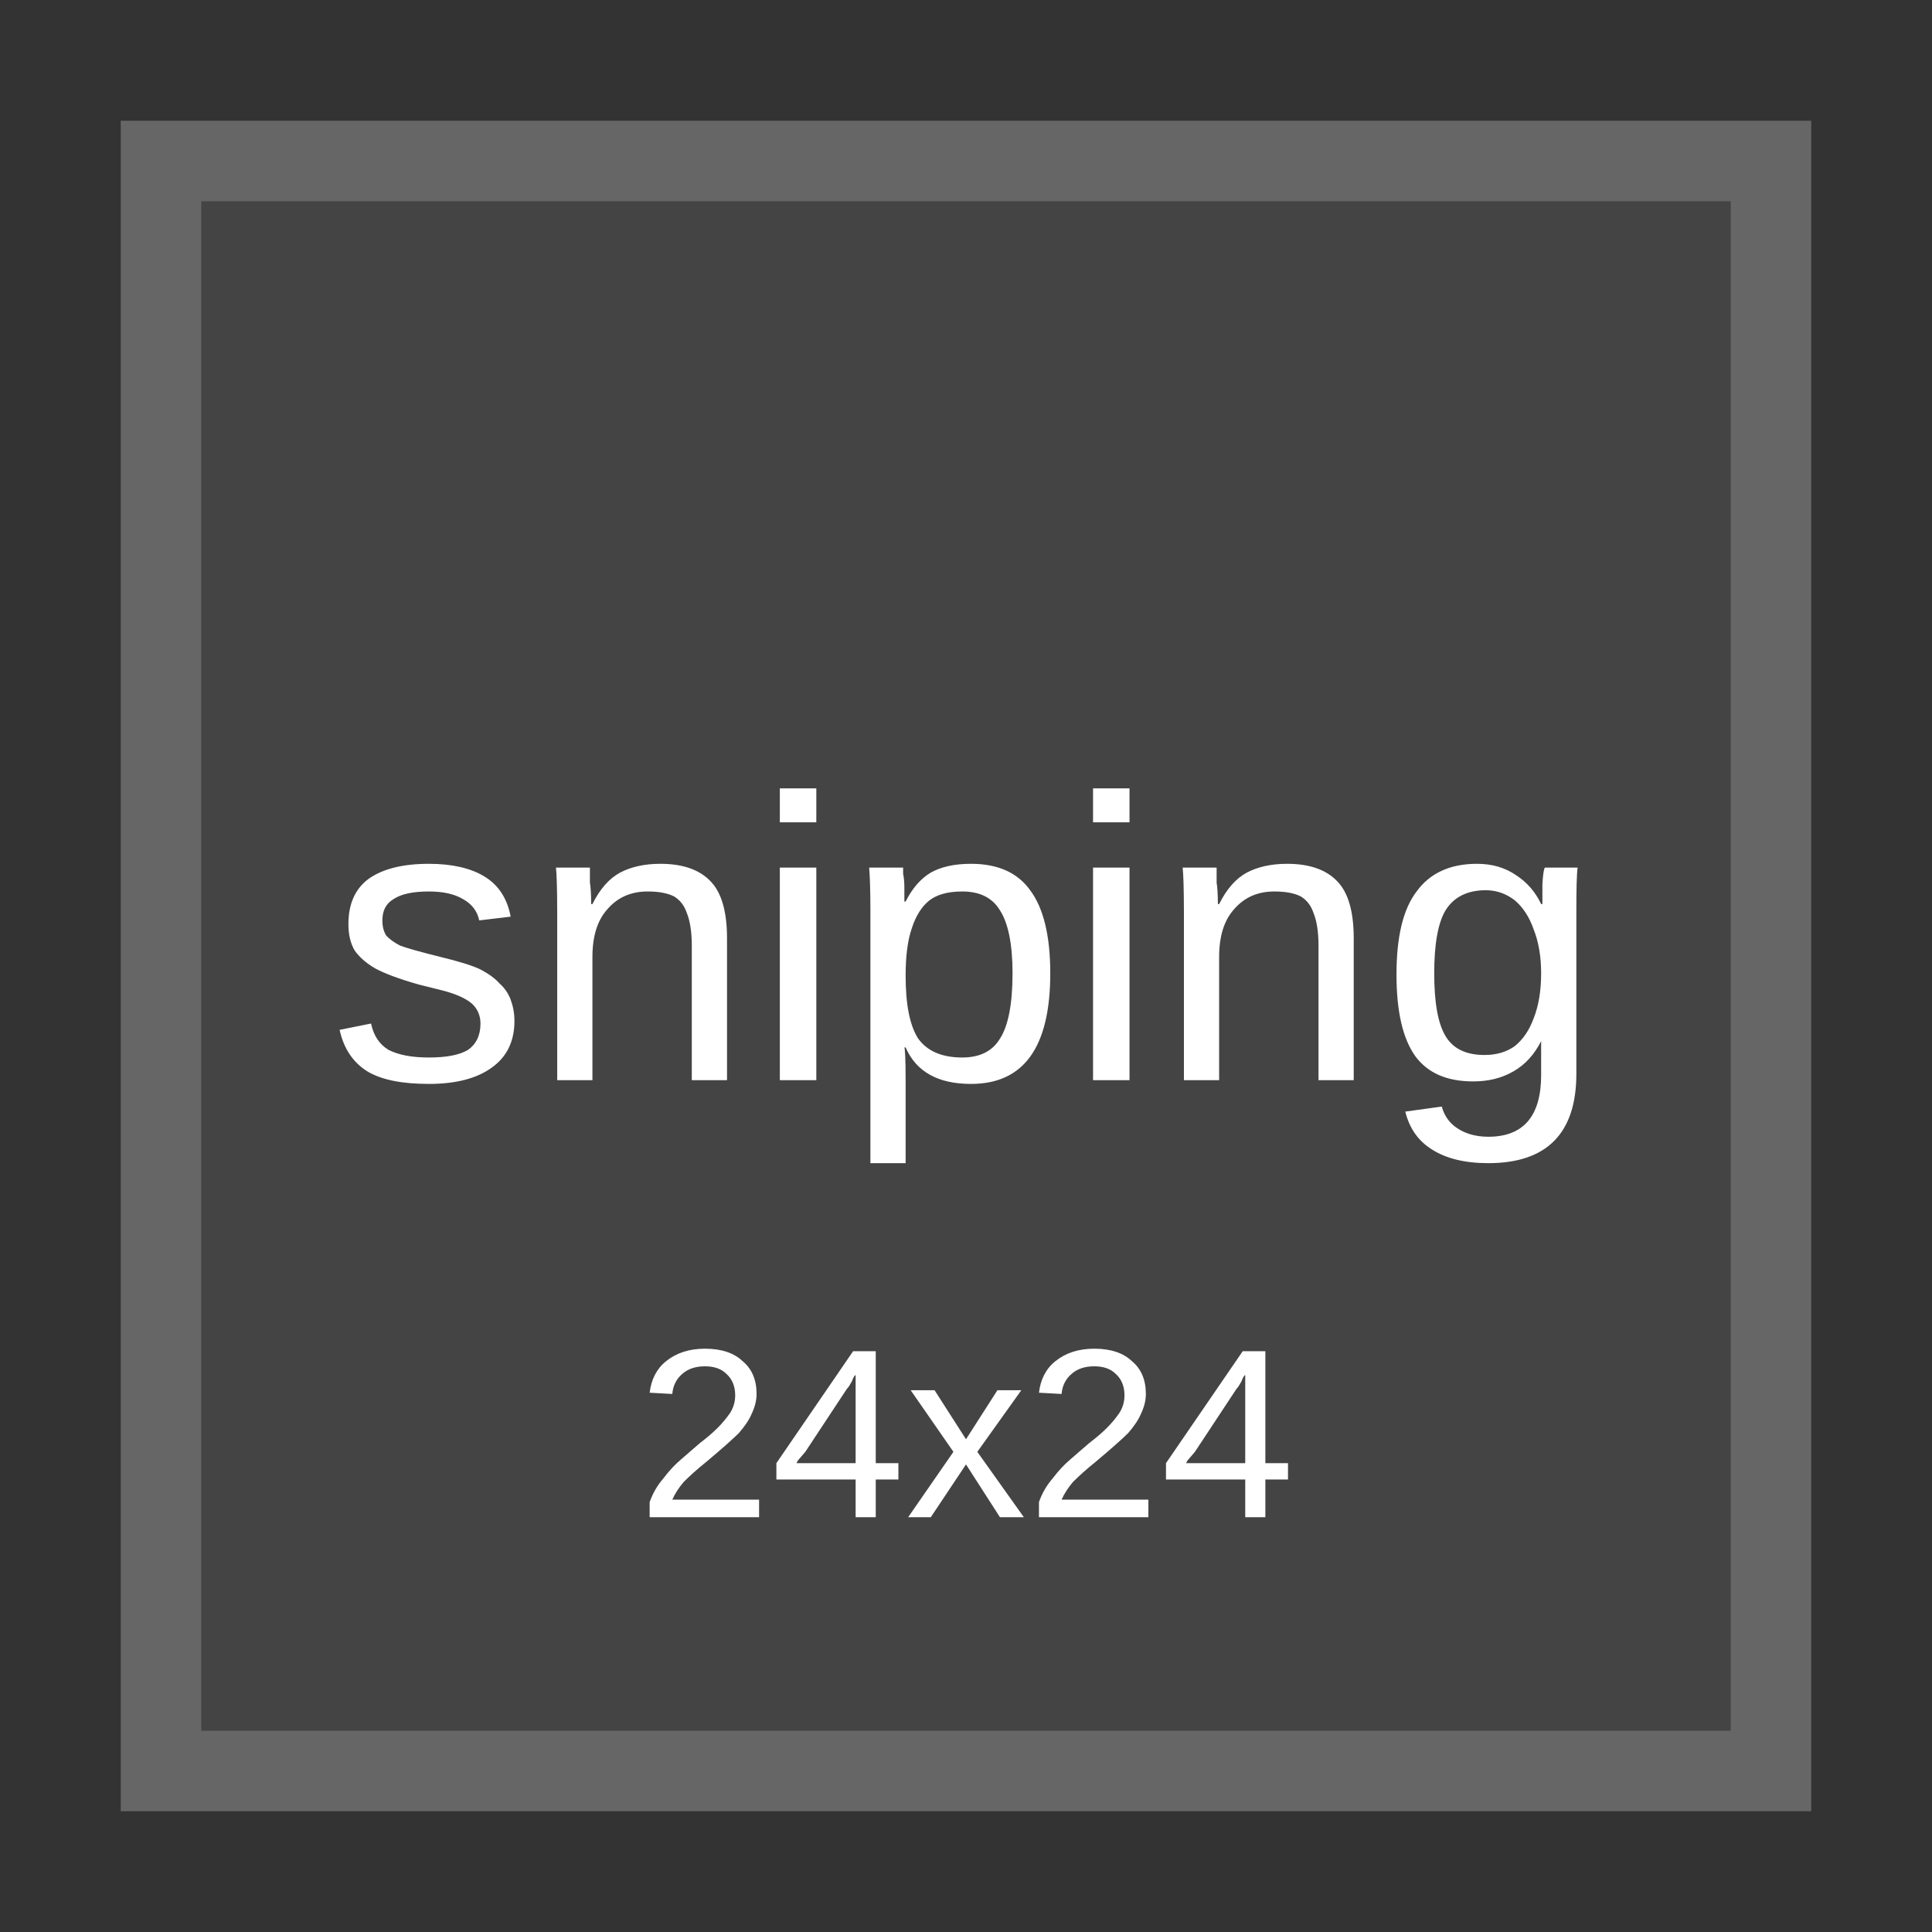
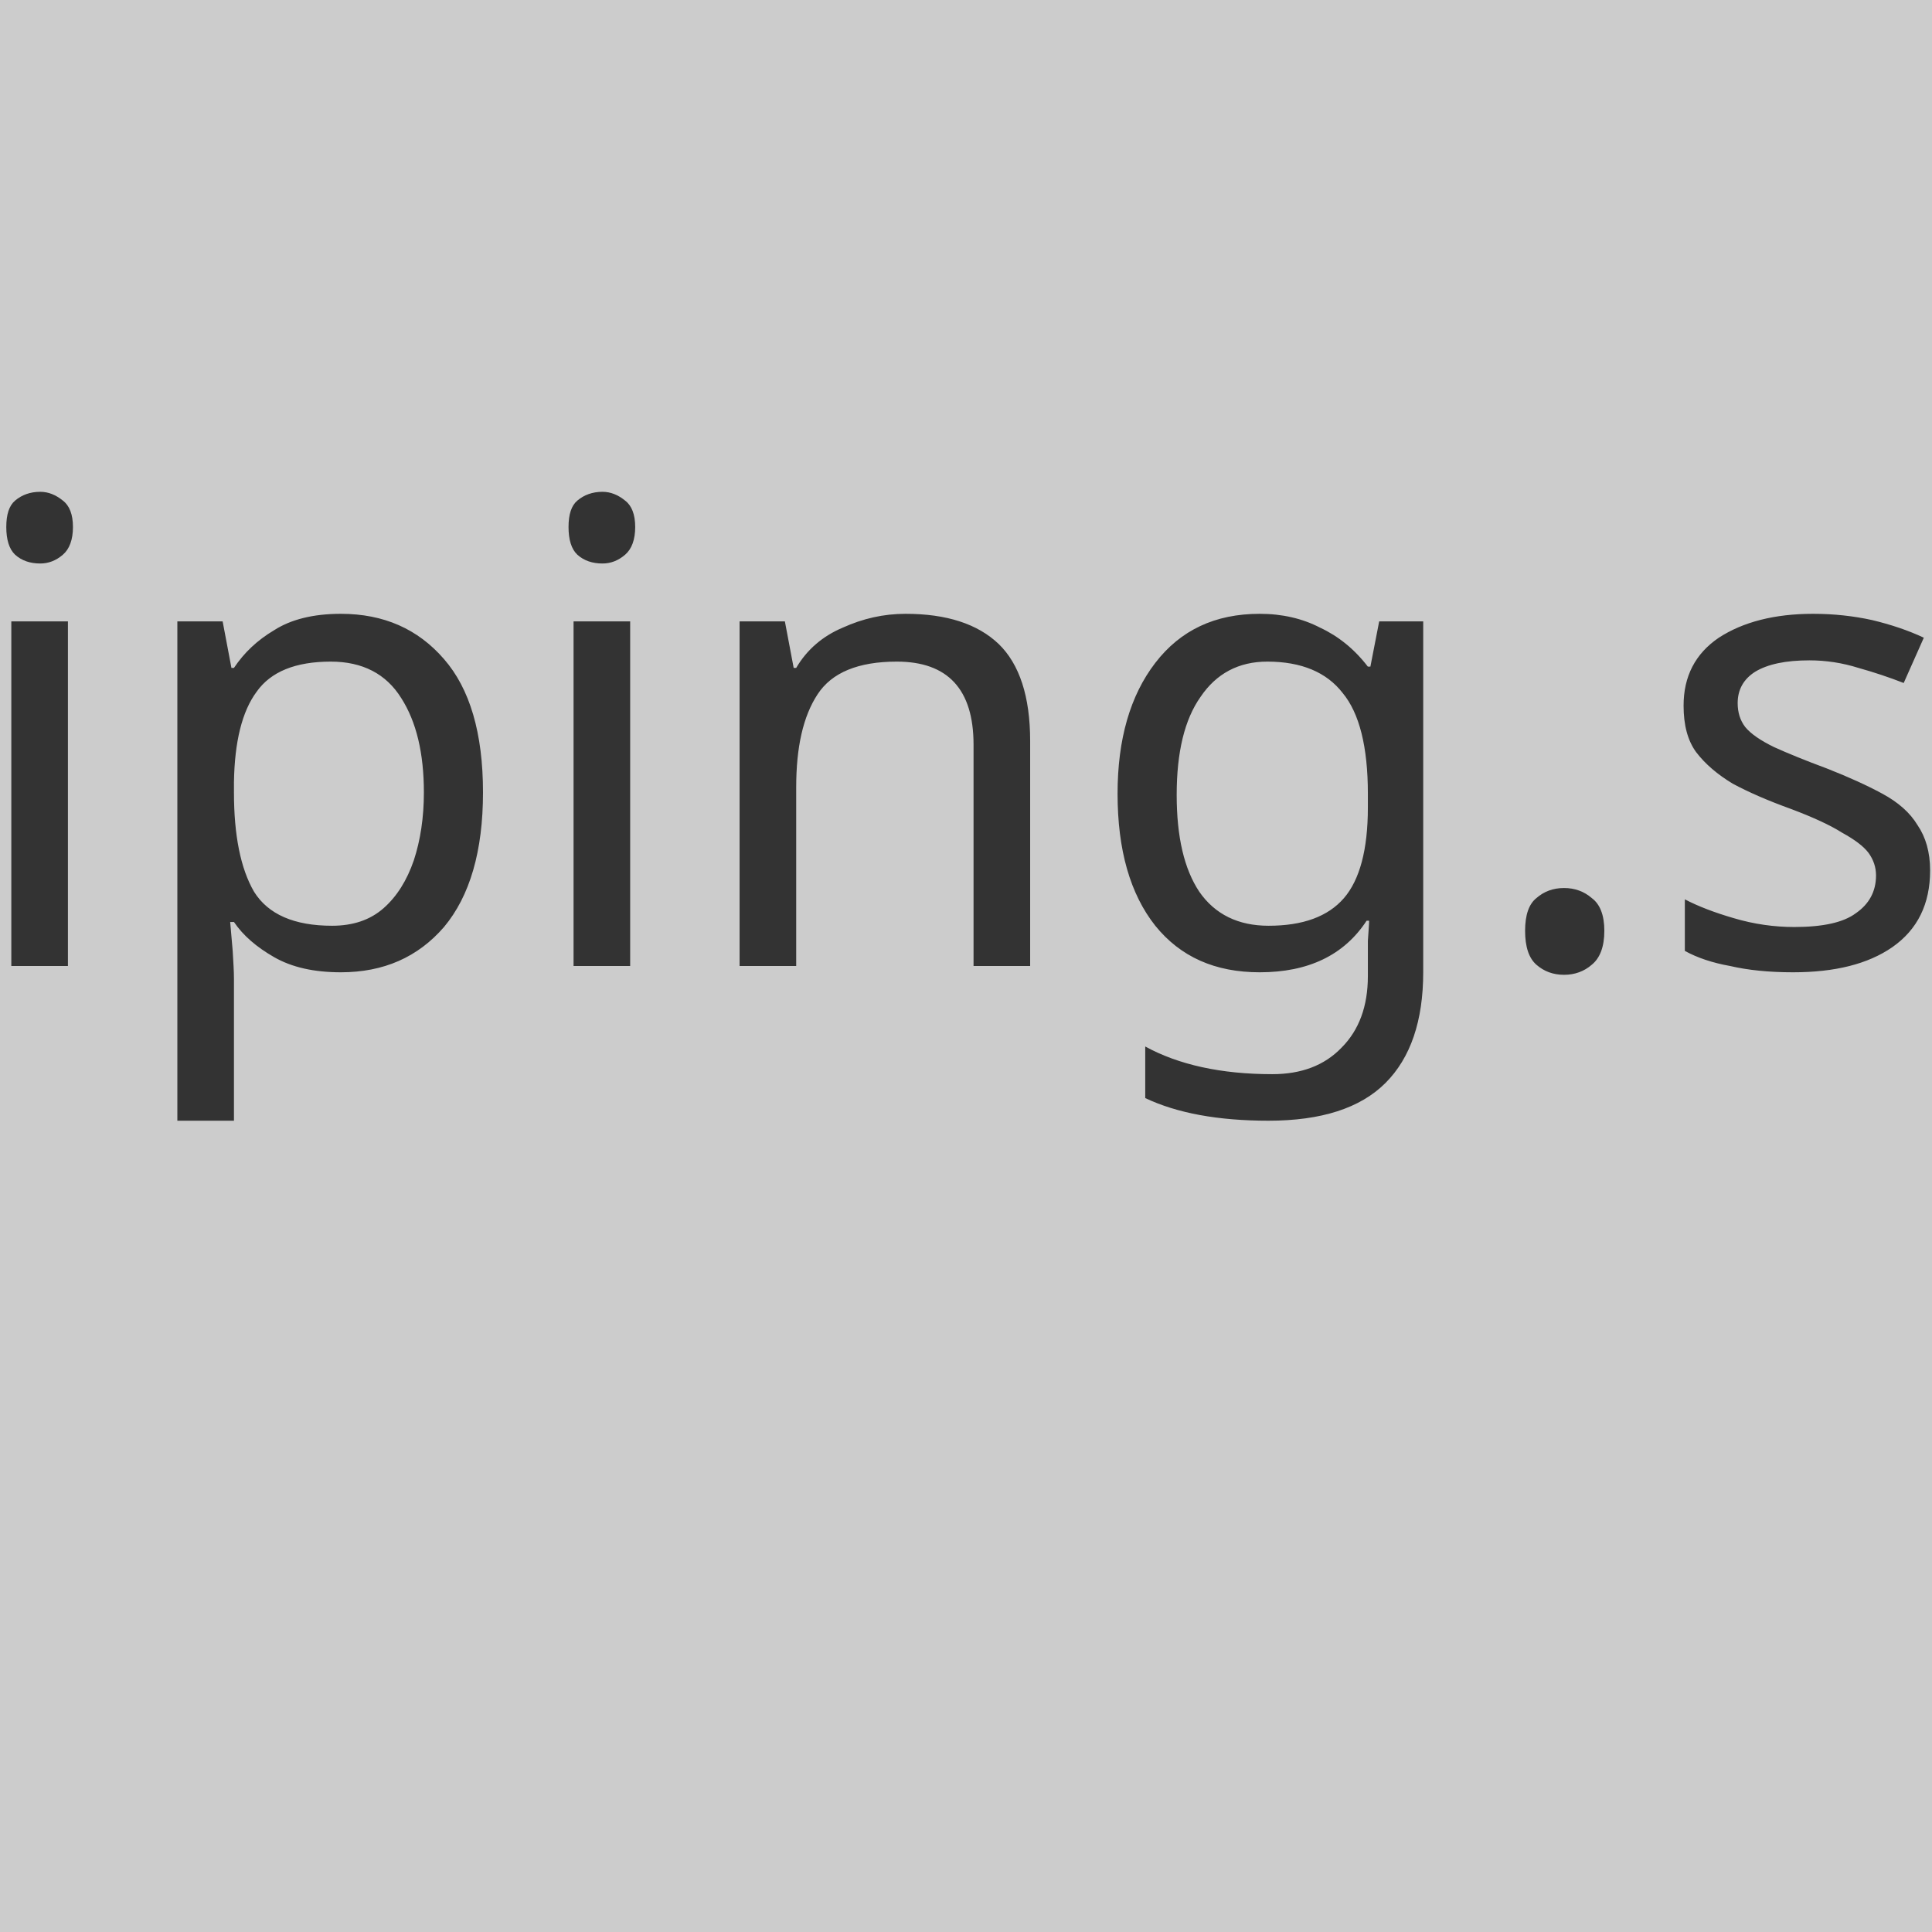
<svg xmlns="http://www.w3.org/2000/svg" width="24" height="24" viewBox="0 0 24 24">
-   <rect width="24" height="24" fill="#333333" />
-   <rect x="2" y="2" width="20" height="20" fill="#444444" stroke="#666666" stroke-width="1" />
-   <text x="12" y="12" font-family="Arial" font-size="5" text-anchor="middle" dominant-baseline="middle" fill="white">sniping</text>
-   <text x="12" y="18" font-family="Arial" font-size="3" text-anchor="middle" dominant-baseline="middle" fill="white">24x24</text>
+   <rect width="24" height="24" fill="#ccc" />
+   <text x="12" y="12" font-family="sans-serif" font-size="8" text-anchor="middle" alignment-baseline="middle" fill="#333">
+           sniping.svg
+         </text>
</svg>
